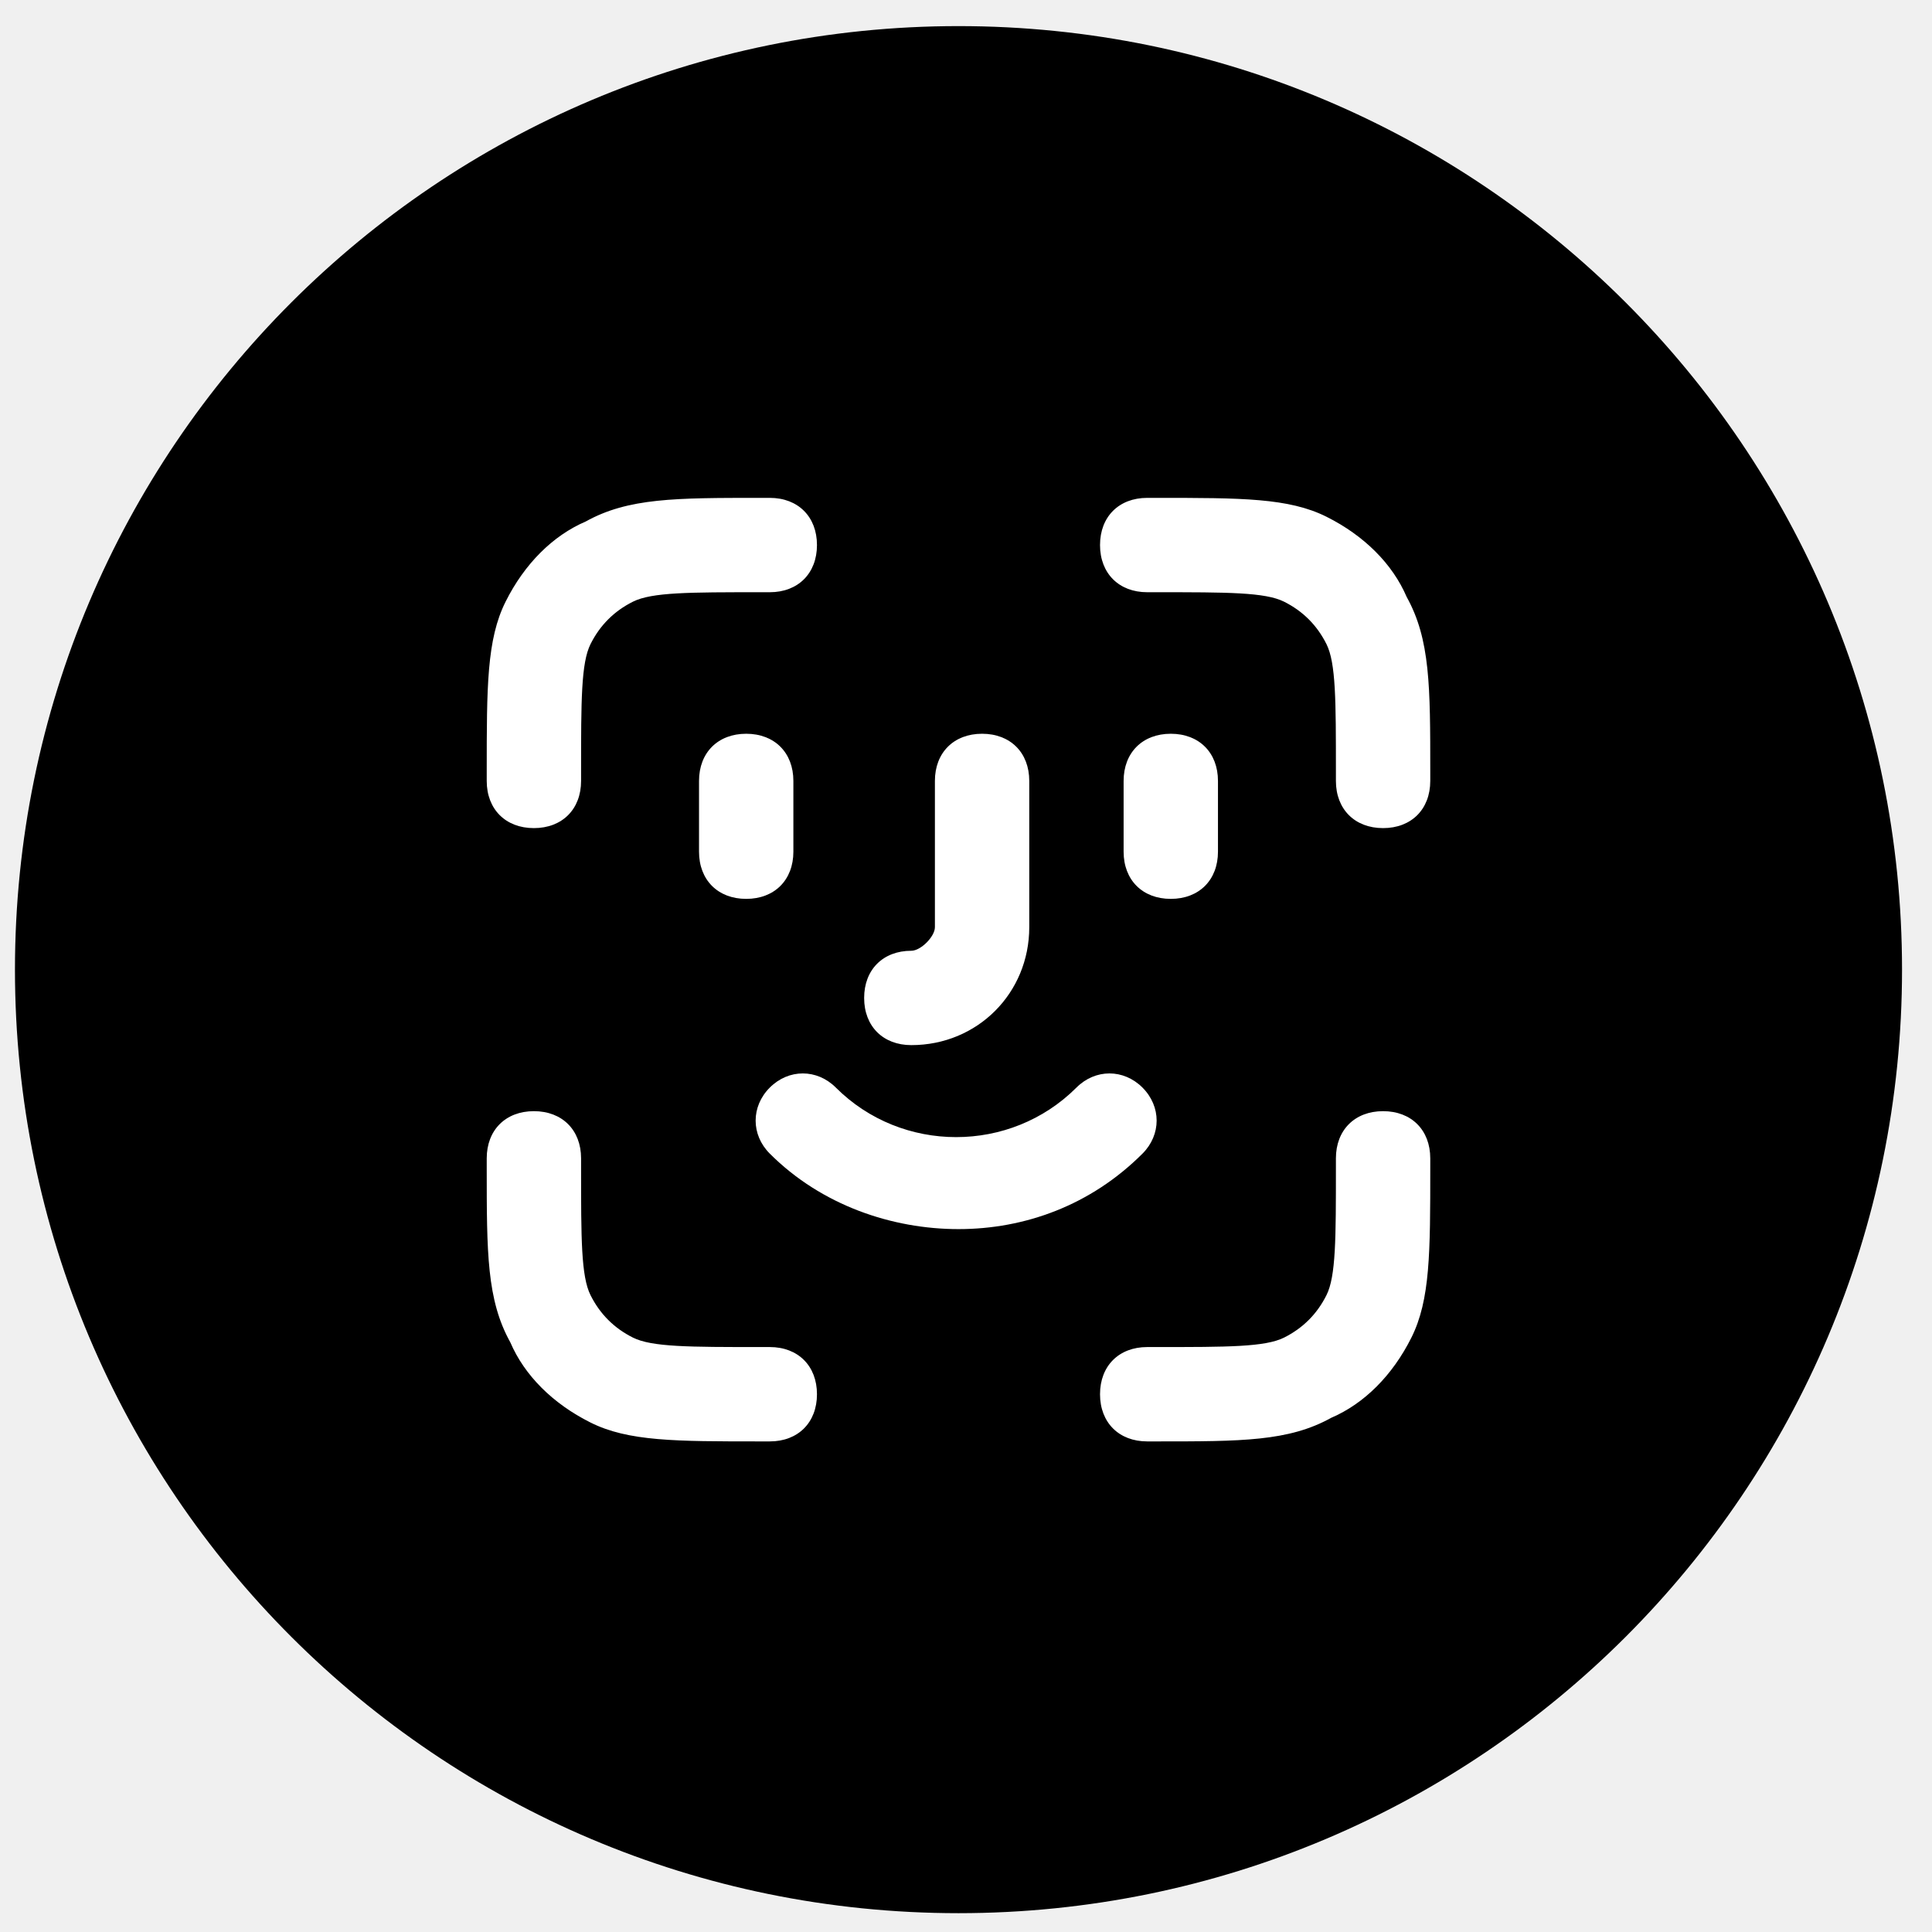
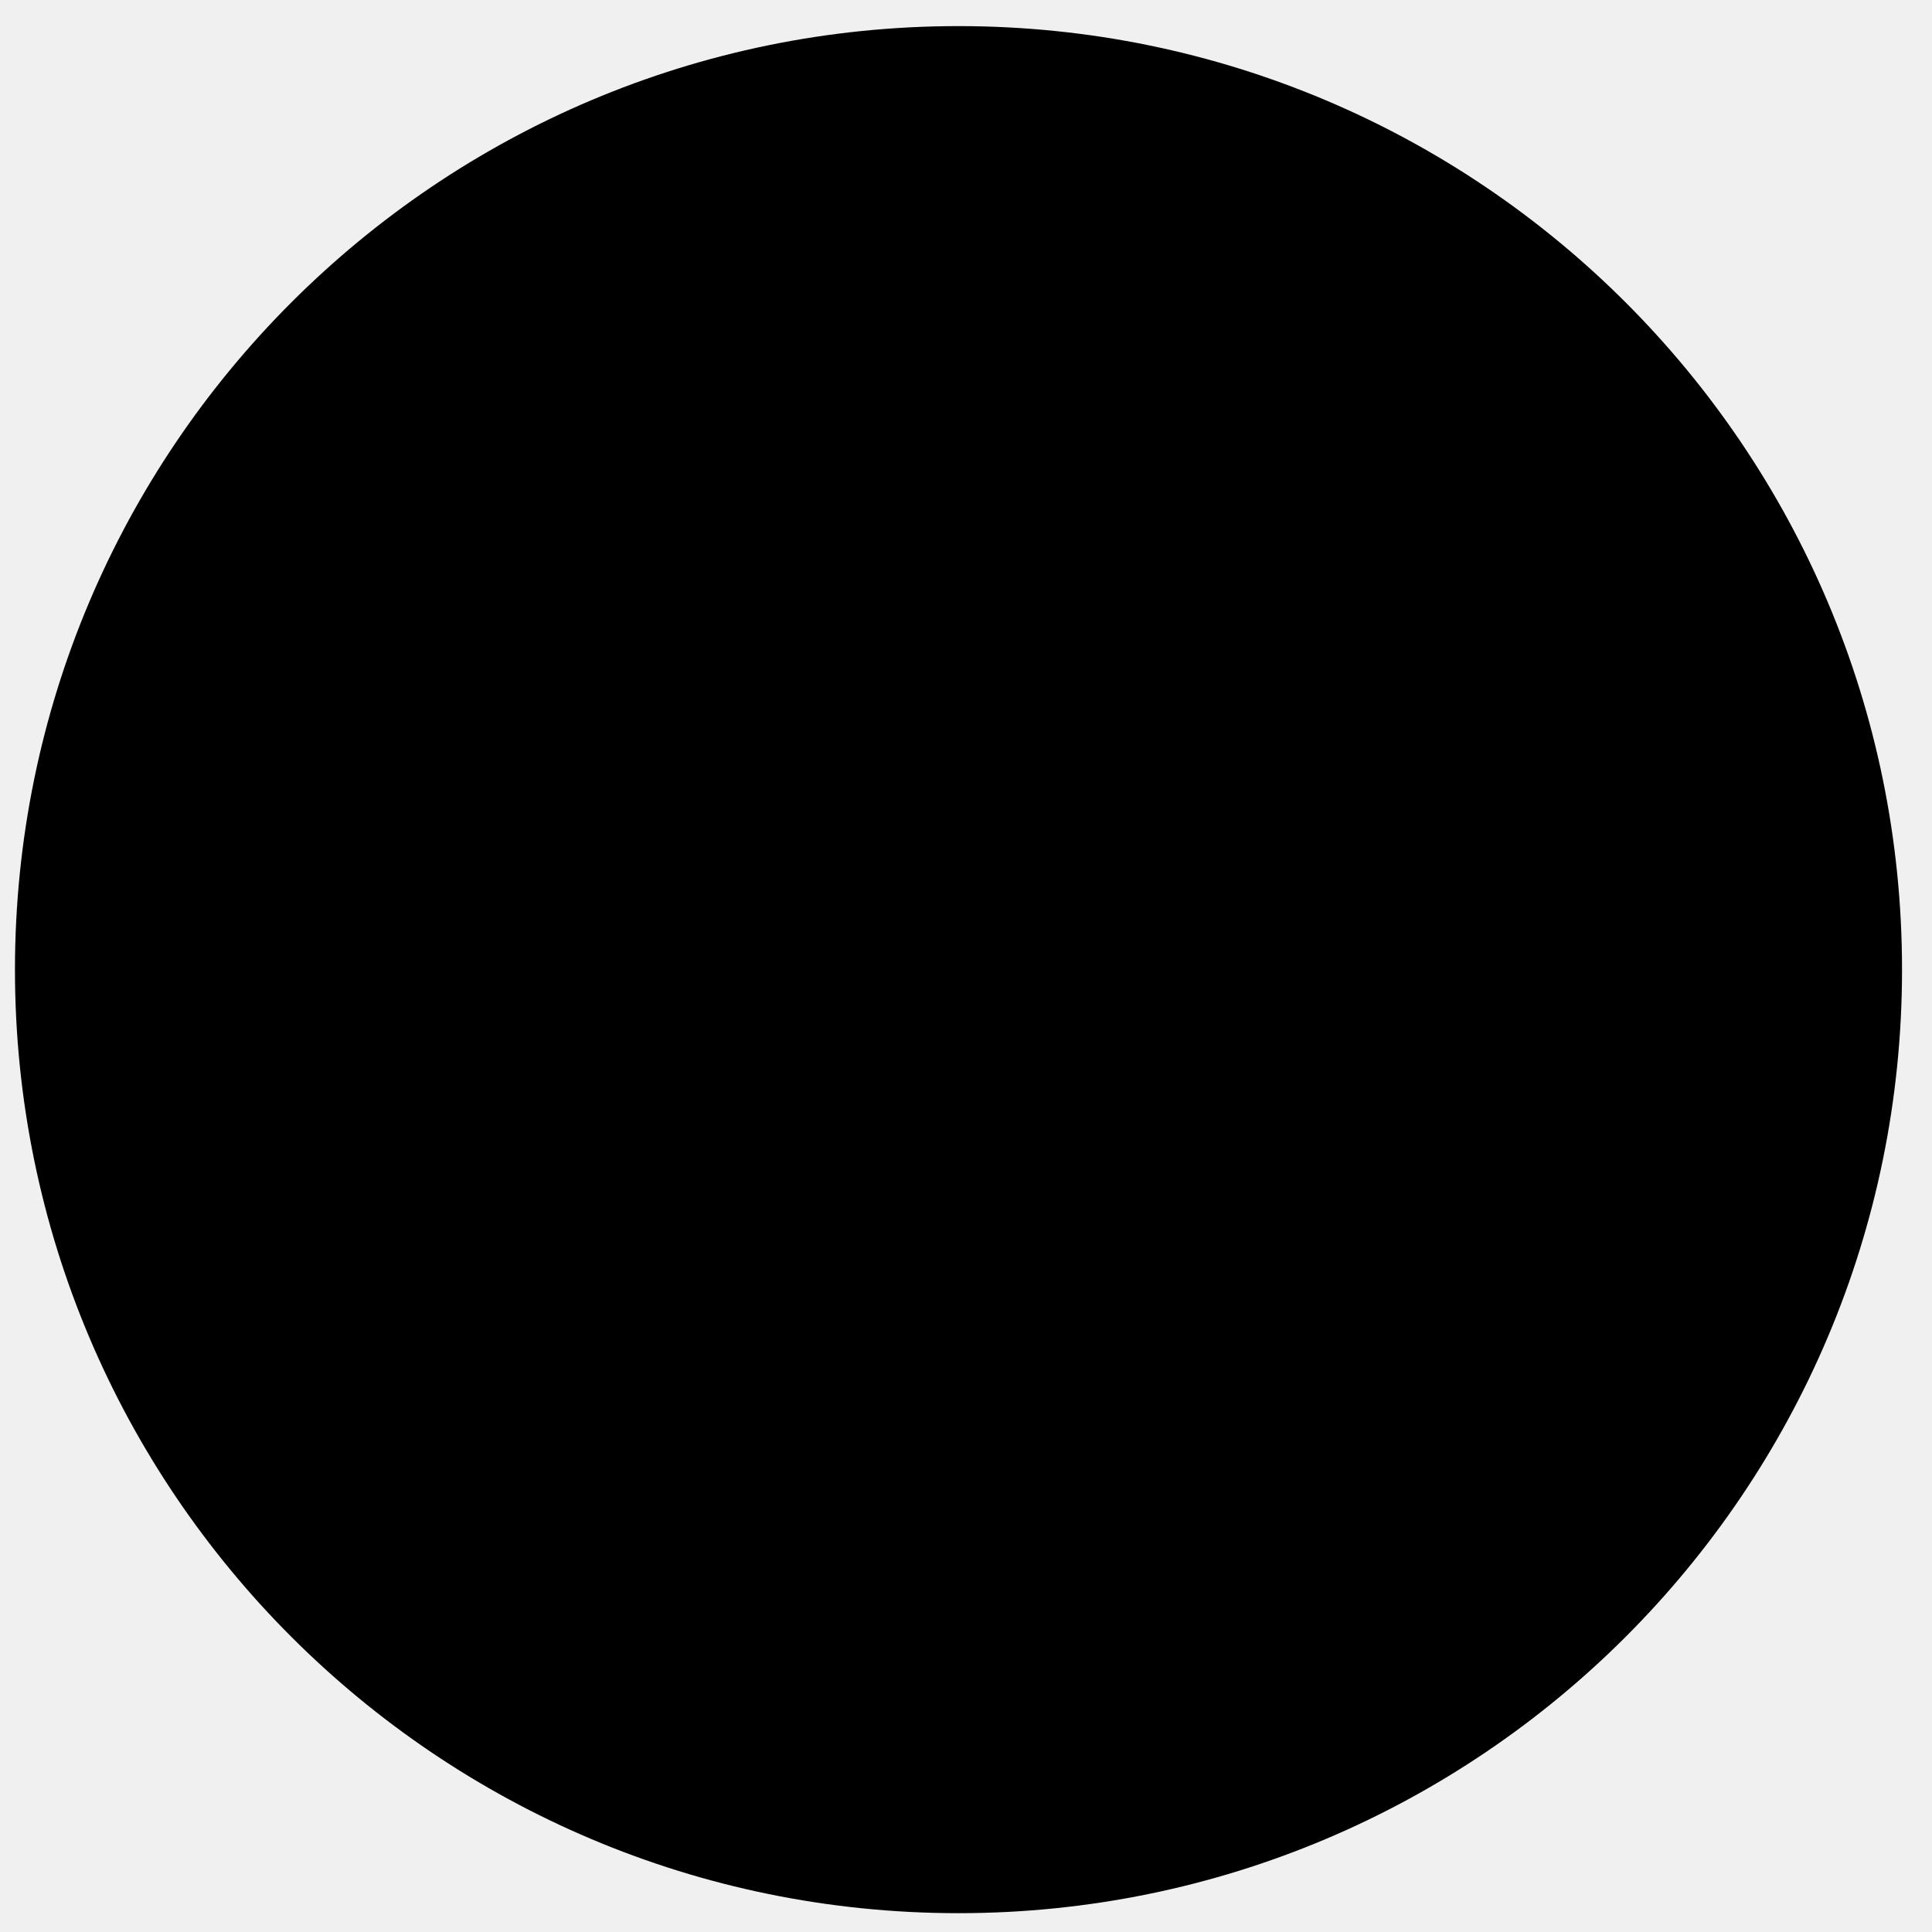
<svg xmlns="http://www.w3.org/2000/svg" width="43" height="43" viewBox="0 0 43 43">
  <rect x="0.333" y="0.581" width="42" height="42" rx="21" />
-   <path d="M25.743 32.081H25.533C24.903 32.081 24.483 31.661 24.483 31.031C24.483 30.401 24.903 29.981 25.533 29.981H25.743C27.318 29.981 28.158 29.981 28.578 29.771C28.998 29.561 29.313 29.246 29.523 28.826C29.733 28.406 29.733 27.566 29.733 25.991V25.781C29.733 25.151 30.153 24.731 30.783 24.731C31.413 24.731 31.833 25.151 31.833 25.781V25.991C31.833 27.881 31.833 28.931 31.413 29.771C30.993 30.611 30.363 31.241 29.628 31.556C28.683 32.081 27.633 32.081 25.743 32.081ZM17.133 32.081H16.923C15.033 32.081 13.983 32.081 13.143 31.661C12.303 31.241 11.673 30.611 11.358 29.876C10.833 28.931 10.833 27.881 10.833 25.991V25.781C10.833 25.151 11.253 24.731 11.883 24.731C12.513 24.731 12.933 25.151 12.933 25.781V25.991C12.933 27.566 12.933 28.406 13.143 28.826C13.353 29.246 13.668 29.561 14.088 29.771C14.508 29.981 15.348 29.981 16.923 29.981H17.133C17.763 29.981 18.183 30.401 18.183 31.031C18.183 31.661 17.763 32.081 17.133 32.081ZM21.333 27.356C19.863 27.356 18.288 26.831 17.133 25.676C16.713 25.256 16.713 24.626 17.133 24.206C17.553 23.786 18.183 23.786 18.603 24.206C20.073 25.676 22.488 25.676 23.958 24.206C24.378 23.786 25.008 23.786 25.428 24.206C25.848 24.626 25.848 25.256 25.428 25.676C24.273 26.831 22.803 27.356 21.333 27.356ZM20.283 23.261C19.653 23.261 19.233 22.841 19.233 22.211C19.233 21.581 19.653 21.161 20.283 21.161C20.493 21.161 20.808 20.846 20.808 20.636V17.381C20.808 16.751 21.228 16.331 21.858 16.331C22.488 16.331 22.908 16.751 22.908 17.381V20.636C22.908 22.106 21.753 23.261 20.283 23.261ZM26.058 20.006C25.428 20.006 25.008 19.586 25.008 18.956V17.381C25.008 16.751 25.428 16.331 26.058 16.331C26.688 16.331 27.108 16.751 27.108 17.381V18.956C27.108 19.586 26.688 20.006 26.058 20.006ZM16.608 20.006C15.978 20.006 15.558 19.586 15.558 18.956V17.381C15.558 16.751 15.978 16.331 16.608 16.331C17.238 16.331 17.658 16.751 17.658 17.381V18.956C17.658 19.586 17.238 20.006 16.608 20.006ZM30.783 18.431C30.153 18.431 29.733 18.011 29.733 17.381V17.171C29.733 15.596 29.733 14.756 29.523 14.336C29.313 13.916 28.998 13.601 28.578 13.391C28.158 13.181 27.318 13.181 25.743 13.181H25.533C24.903 13.181 24.483 12.761 24.483 12.131C24.483 11.501 24.903 11.081 25.533 11.081H25.743C27.633 11.081 28.683 11.081 29.523 11.501C30.363 11.921 30.993 12.551 31.308 13.286C31.833 14.231 31.833 15.281 31.833 17.171V17.381C31.833 18.011 31.413 18.431 30.783 18.431ZM11.883 18.431C11.253 18.431 10.833 18.011 10.833 17.381V17.171C10.833 15.281 10.833 14.231 11.253 13.391C11.673 12.551 12.303 11.921 13.038 11.606C13.983 11.081 15.033 11.081 16.923 11.081H17.133C17.763 11.081 18.183 11.501 18.183 12.131C18.183 12.761 17.763 13.181 17.133 13.181H16.923C15.348 13.181 14.508 13.181 14.088 13.391C13.668 13.601 13.353 13.916 13.143 14.336C12.933 14.756 12.933 15.596 12.933 17.171V17.381C12.933 18.011 12.513 18.431 11.883 18.431Z" fill="white" />
+   <path d="M25.743 32.081H25.533C24.903 32.081 24.483 31.661 24.483 31.031C24.483 30.401 24.903 29.981 25.533 29.981H25.743C27.318 29.981 28.158 29.981 28.578 29.771C28.998 29.561 29.313 29.246 29.523 28.826C29.733 28.406 29.733 27.566 29.733 25.991V25.781C29.733 25.151 30.153 24.731 30.783 24.731C31.413 24.731 31.833 25.151 31.833 25.781V25.991C31.833 27.881 31.833 28.931 31.413 29.771C30.993 30.611 30.363 31.241 29.628 31.556C28.683 32.081 27.633 32.081 25.743 32.081ZM17.133 32.081H16.923C15.033 32.081 13.983 32.081 13.143 31.661C12.303 31.241 11.673 30.611 11.358 29.876C10.833 28.931 10.833 27.881 10.833 25.991V25.781C10.833 25.151 11.253 24.731 11.883 24.731C12.513 24.731 12.933 25.151 12.933 25.781V25.991C12.933 27.566 12.933 28.406 13.143 28.826C13.353 29.246 13.668 29.561 14.088 29.771C14.508 29.981 15.348 29.981 16.923 29.981H17.133C17.763 29.981 18.183 30.401 18.183 31.031C18.183 31.661 17.763 32.081 17.133 32.081ZM21.333 27.356C19.863 27.356 18.288 26.831 17.133 25.676C16.713 25.256 16.713 24.626 17.133 24.206C17.553 23.786 18.183 23.786 18.603 24.206C20.073 25.676 22.488 25.676 23.958 24.206C24.378 23.786 25.008 23.786 25.428 24.206C25.848 24.626 25.848 25.256 25.428 25.676C24.273 26.831 22.803 27.356 21.333 27.356ZM20.283 23.261C19.653 23.261 19.233 22.841 19.233 22.211C19.233 21.581 19.653 21.161 20.283 21.161C20.493 21.161 20.808 20.846 20.808 20.636V17.381C20.808 16.751 21.228 16.331 21.858 16.331C22.488 16.331 22.908 16.751 22.908 17.381V20.636C22.908 22.106 21.753 23.261 20.283 23.261ZM26.058 20.006C25.428 20.006 25.008 19.586 25.008 18.956V17.381C25.008 16.751 25.428 16.331 26.058 16.331C26.688 16.331 27.108 16.751 27.108 17.381V18.956C27.108 19.586 26.688 20.006 26.058 20.006ZM16.608 20.006C15.978 20.006 15.558 19.586 15.558 18.956V17.381C15.558 16.751 15.978 16.331 16.608 16.331C17.238 16.331 17.658 16.751 17.658 17.381V18.956C17.658 19.586 17.238 20.006 16.608 20.006ZM30.783 18.431C30.153 18.431 29.733 18.011 29.733 17.381V17.171C29.733 15.596 29.733 14.756 29.523 14.336C29.313 13.916 28.998 13.601 28.578 13.391C28.158 13.181 27.318 13.181 25.743 13.181H25.533C24.903 13.181 24.483 12.761 24.483 12.131C24.483 11.501 24.903 11.081 25.533 11.081H25.743C27.633 11.081 28.683 11.081 29.523 11.501C30.363 11.921 30.993 12.551 31.308 13.286C31.833 14.231 31.833 15.281 31.833 17.171V17.381C31.833 18.011 31.413 18.431 30.783 18.431ZM11.883 18.431C11.253 18.431 10.833 18.011 10.833 17.381V17.171C10.833 15.281 10.833 14.231 11.253 13.391C11.673 12.551 12.303 11.921 13.038 11.606C13.983 11.081 15.033 11.081 16.923 11.081H17.133C17.763 11.081 18.183 11.501 18.183 12.131C18.183 12.761 17.763 13.181 17.133 13.181H16.923C15.348 13.181 14.508 13.181 14.088 13.391C13.668 13.601 13.353 13.916 13.143 14.336C12.933 14.756 12.933 15.596 12.933 17.171V17.381C12.933 18.011 12.513 18.431 11.883 18.431Z" fill="currentColor" />
</svg>
